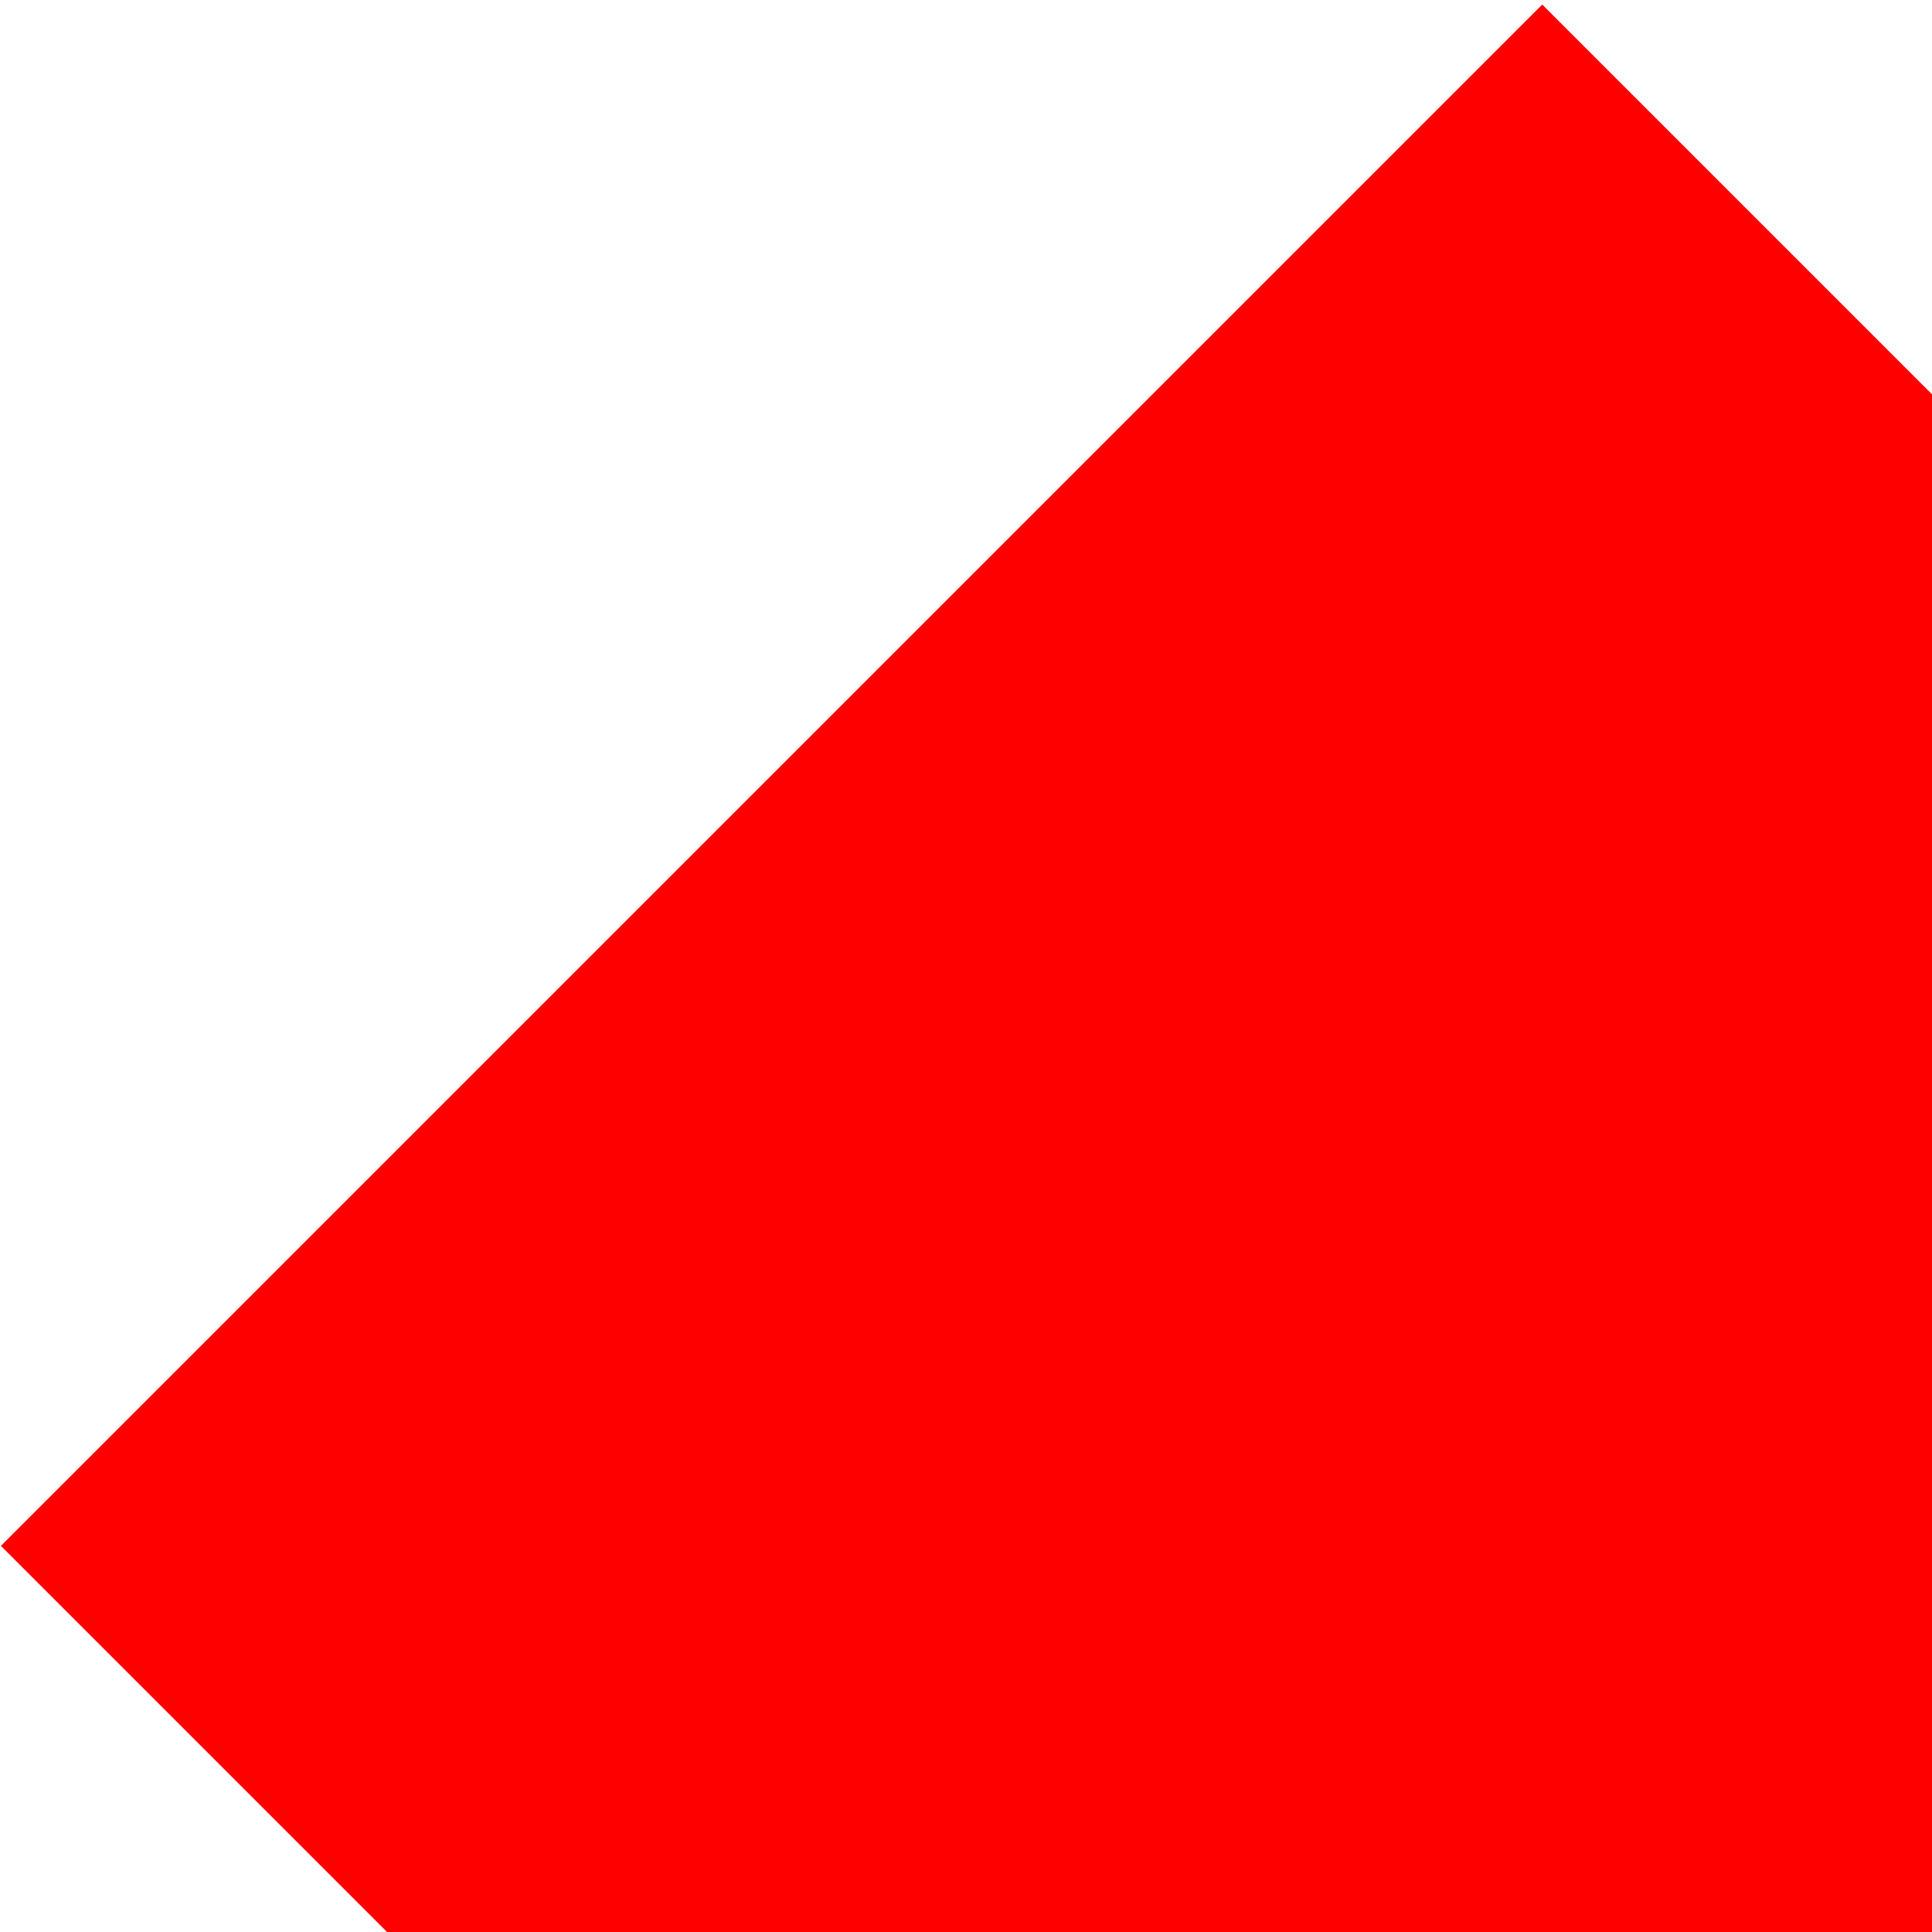
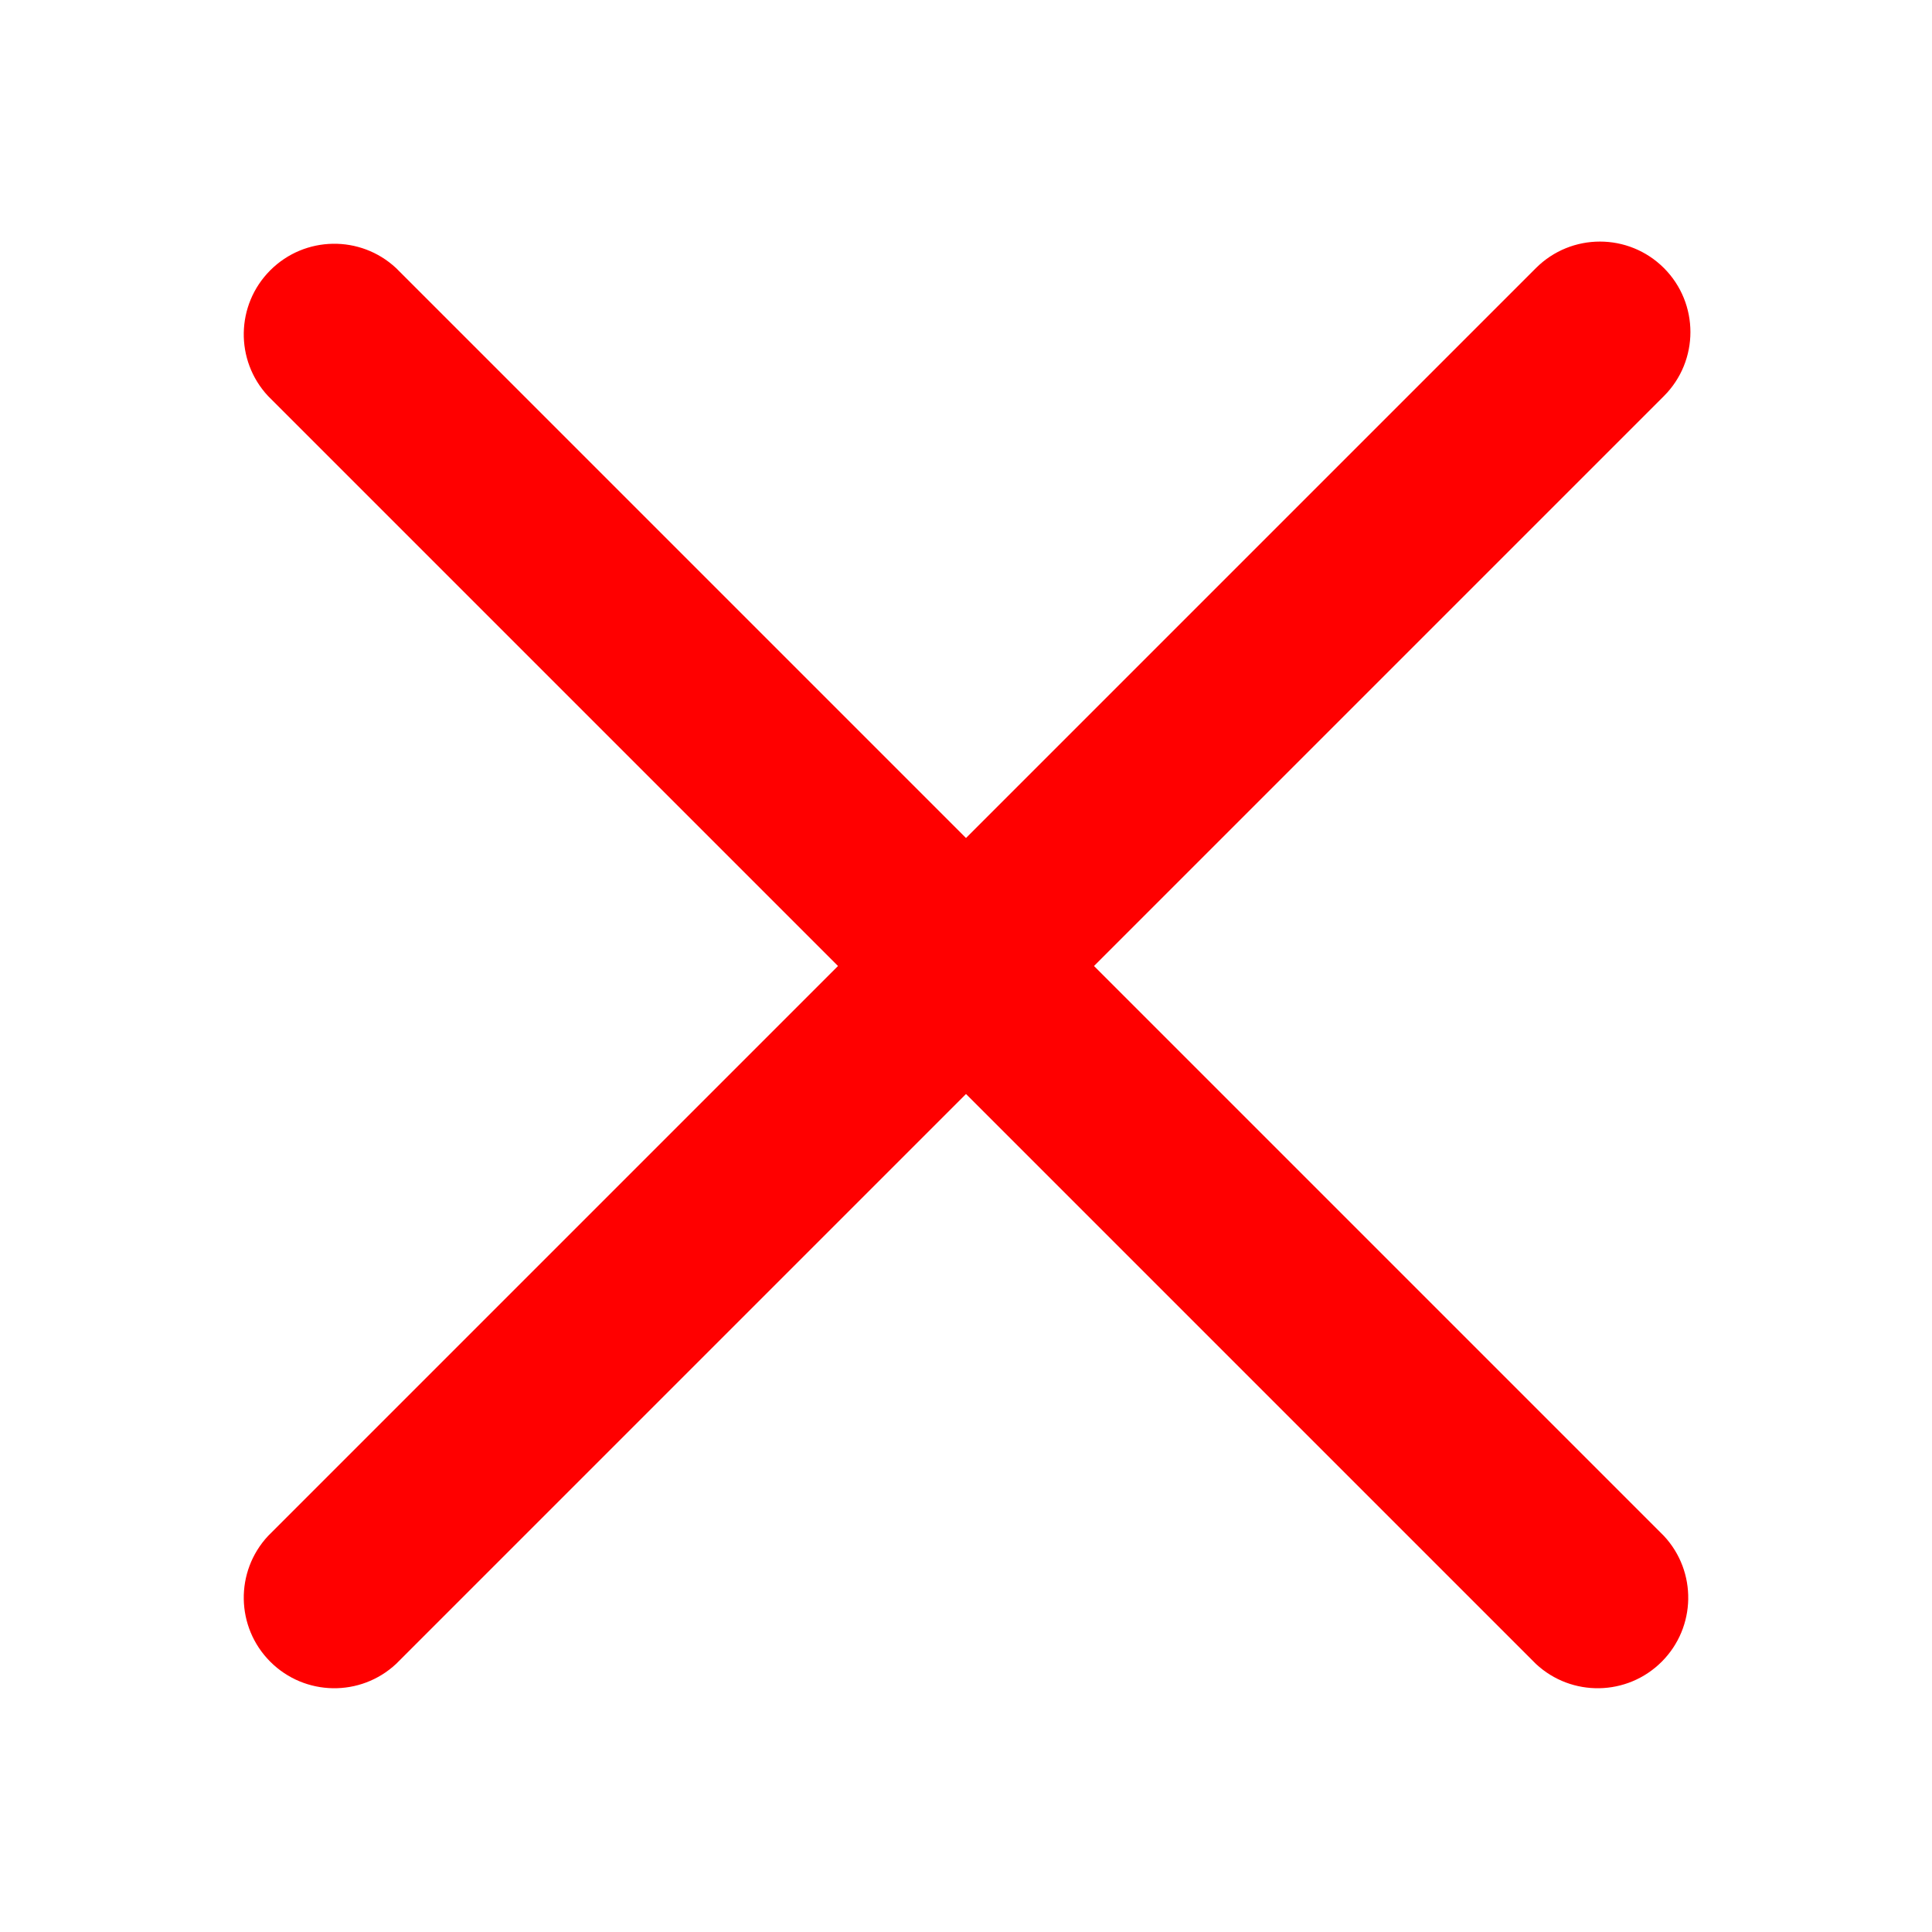
- <svg xmlns="http://www.w3.org/2000/svg" viewBox="0 0 16 16" version="1.0" width="16" height="16" id="svg8978">
-   <defs id="defs8980" />
-   <g id="layer1">
-     <path d="M 6.39,6.42 C 93.58,93.61 93.58,93.61 93.58,93.61" style="fill:none;fill-rule:evenodd;stroke:#ff0000;stroke-width:18.052;stroke-linecap:butt;stroke-linejoin:miter;stroke-miterlimit:4;stroke-dasharray:none;stroke-opacity:1" id="path8986" />
-     <path d="M 6.389,93.611 C 93.83,6.419 93.83,6.419 93.83,6.419" style="fill:none;fill-rule:evenodd;stroke:#ff0000;stroke-width:17.802;stroke-linecap:butt;stroke-linejoin:miter;stroke-miterlimit:4;stroke-dasharray:none;stroke-opacity:1" id="path8988" />
-   </g>
+ <svg xmlns="http://www.w3.org/2000/svg" viewBox="0 0 16 16" width="16" height="16">
+   <path fill="#ff0000" d="M13.78 2.22a.75.75 0 00-1.06 0L8 6.94 3.28 2.22a.75.75 0 00-1.06 1.06L6.94 8l-4.72 4.72a.75.75 0 001.06 1.06L8 9.06l4.72 4.72a.75.75 0 001.06-1.06L9.06 8l4.72-4.72a.75.75 0 000-1.06z" />
</svg>
